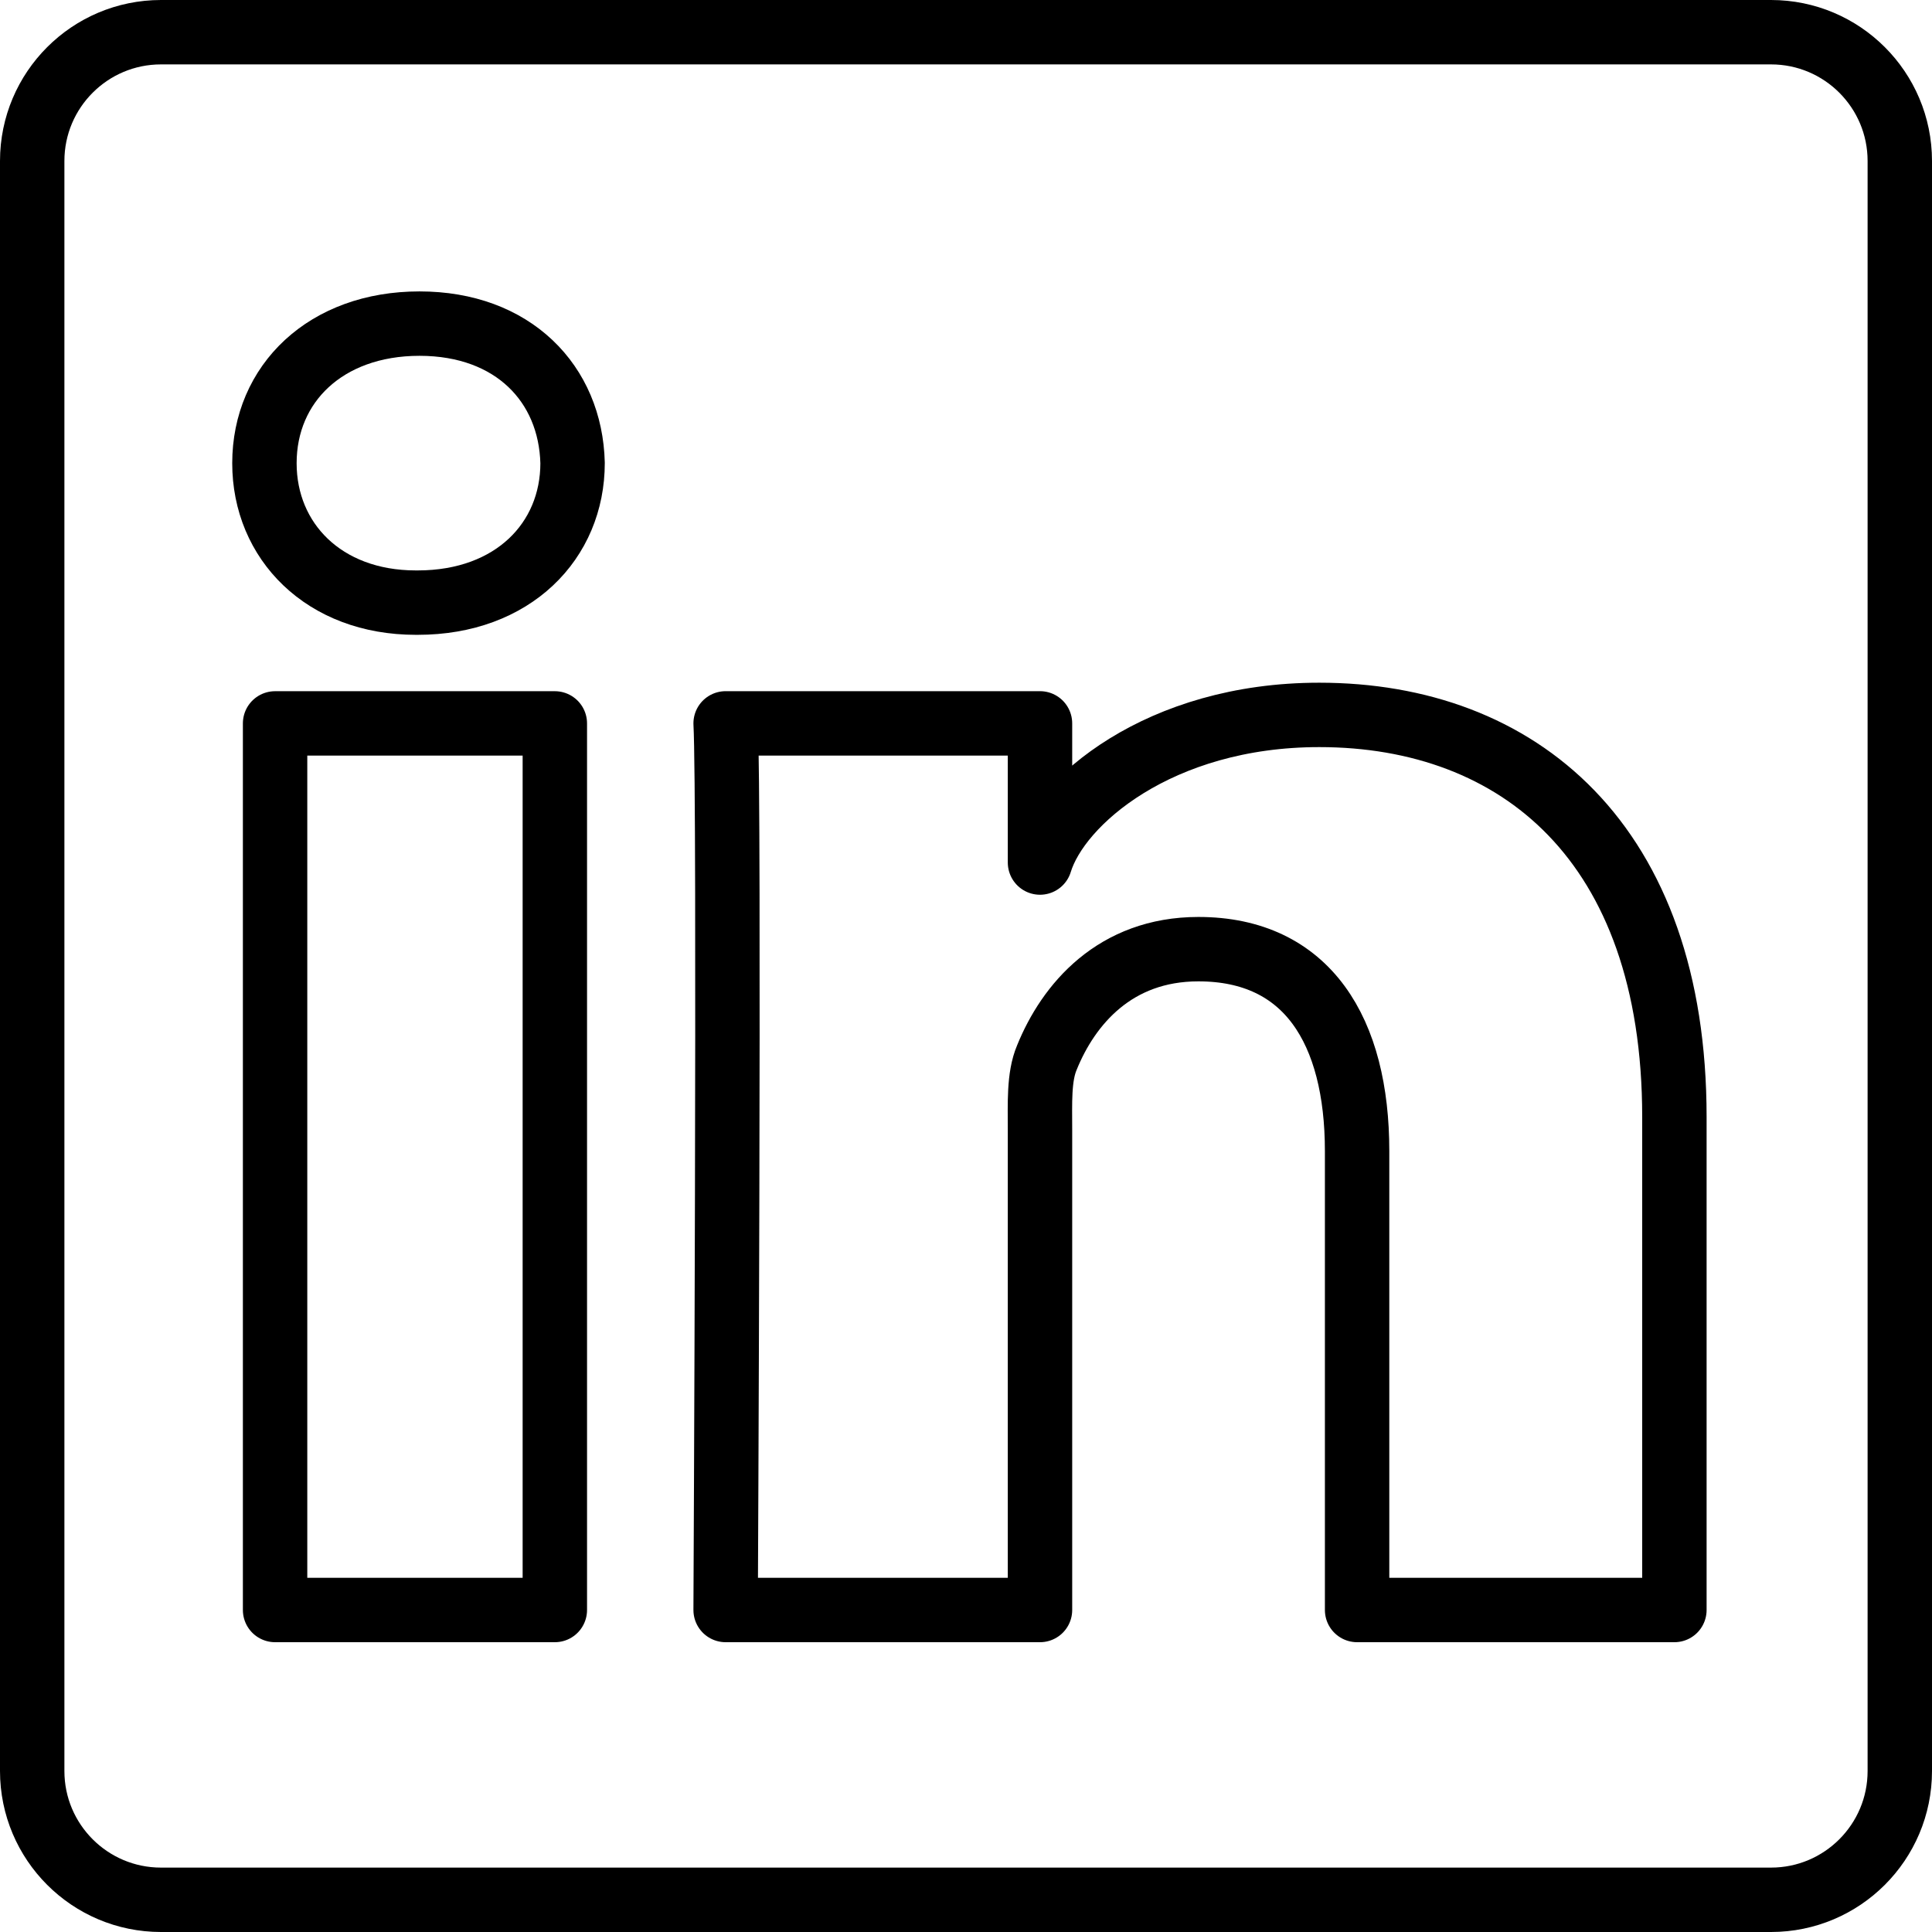
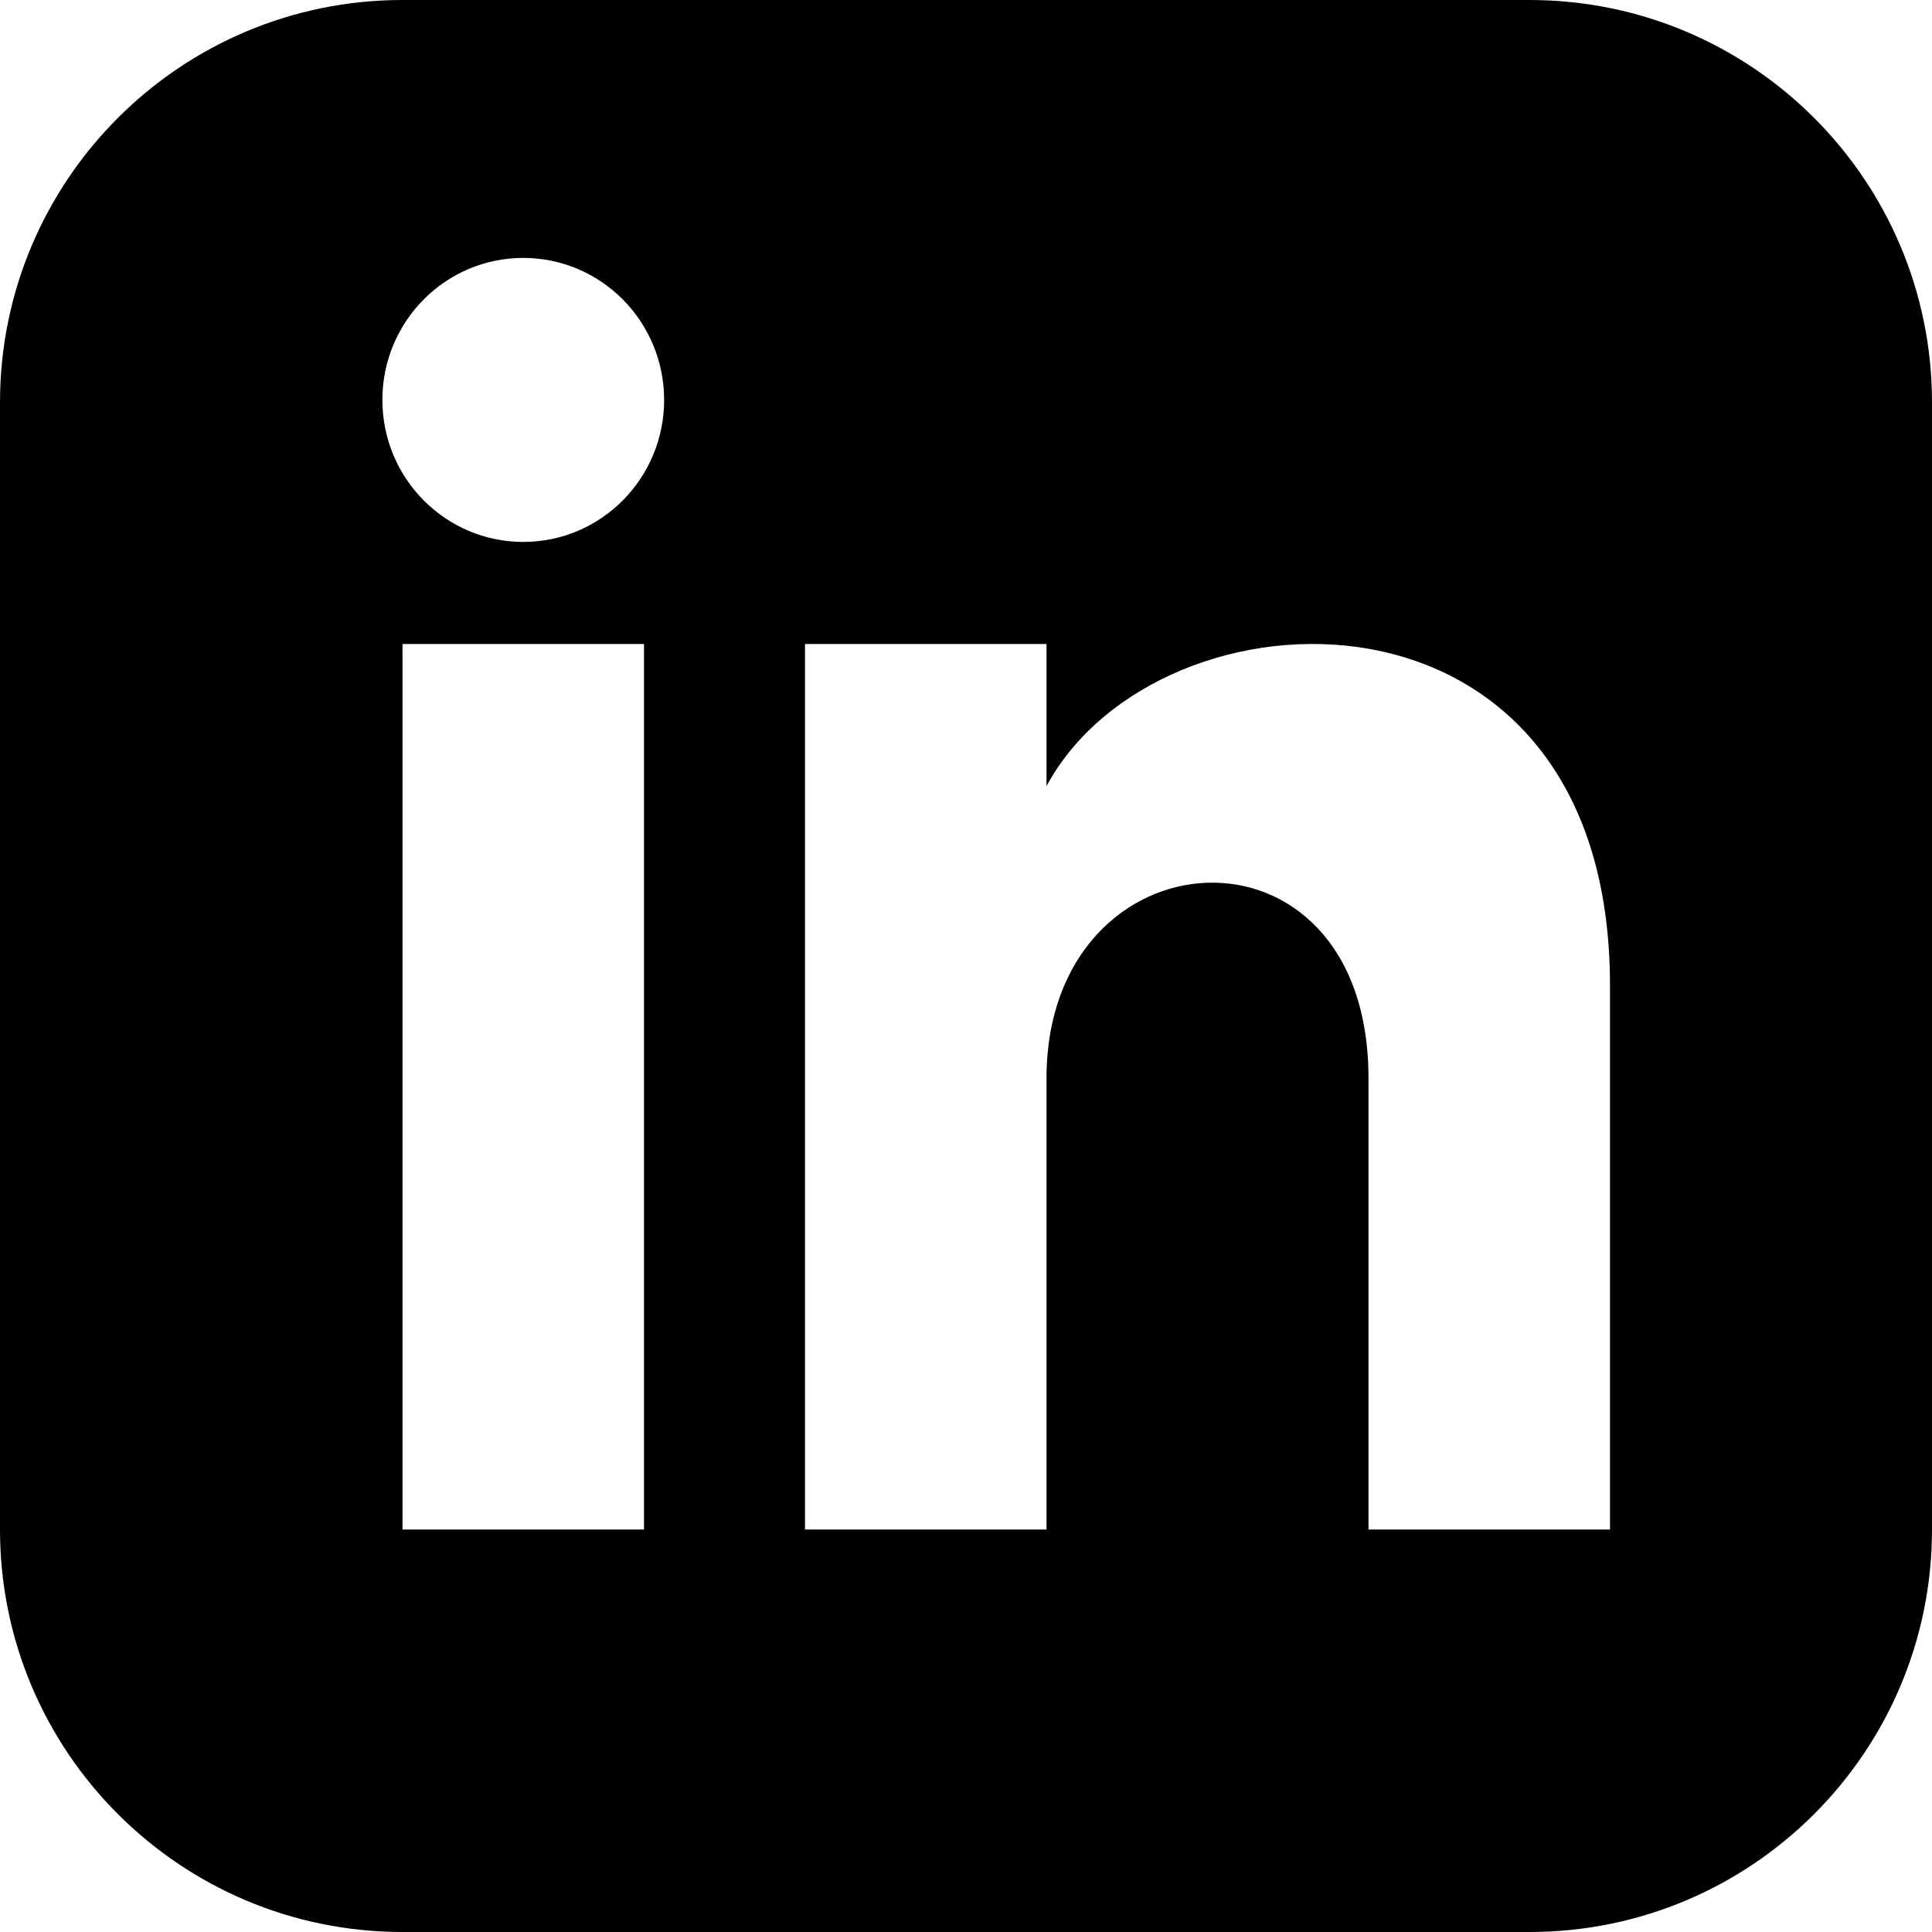
- <svg xmlns="http://www.w3.org/2000/svg" height="60px" version="1.1" viewBox="0 0 60 60" width="60px">
-   <defs />
-   <g fill="none" fill-rule="evenodd" id="Page-1" stroke="none" stroke-linejoin="round" stroke-width="1">
-     <g id="Linkedin" stroke="#000000" stroke-width="2" transform="translate(1, 1)">
-       <path d="M51,33.69 L51,49 L41.146,49 L41.146,34.749 C41.146,31.02 39.606,28.477 36.217,28.477 C33.623,28.477 32.179,30.194 31.511,31.846 C31.257,32.444 31.298,33.27 31.298,34.1 L31.298,49 L21.535,49 C21.535,49 21.662,23.76 21.535,21.465 L31.298,21.465 L31.298,25.787 C31.875,23.897 34.996,21.202 39.971,21.202 C46.147,21.202 51,25.159 51,33.69 L51,33.69 Z" id="Stroke-18" />
-       <polygon id="Stroke-19" points="7.543 49 16.231 49 16.231 21.466 7.543 21.466" />
-       <path d="M16.782,13.38 C16.782,15.798 14.934,17.715 11.973,17.715 L11.914,17.715 C9.059,17.715 7.212,15.807 7.212,13.385 C7.212,10.916 9.114,9.05 12.028,9.05 C14.934,9.05 16.721,10.912 16.782,13.38 L16.782,13.38 Z" id="Stroke-20" />
-       <path d="M54,58 L4,58 C1.791,58 0,56.209 0,54 L0,4 C0,1.791 1.791,0 4,0 L54,0 C56.209,0 58,1.791 58,4 L58,54 C58,56.209 56.209,58 54,58 L54,58 Z" id="Stroke-103" />
-     </g>
-   </g>
+ <svg xmlns="http://www.w3.org/2000/svg" width="24" height="24" viewBox="0 0 24 24">
+   <path d="M19 0h-14c-2.761 0-5 2.239-5 5v14c0 2.761 2.239 5 5 5h14c2.762 0 5-2.239 5-5v-14c0-2.761-2.238-5-5-5zm-11 19h-3v-11h3v11zm-1.5-12.268c-.966 0-1.75-.79-1.75-1.764s.784-1.764 1.75-1.764 1.75.79 1.75 1.764-.783 1.764-1.75 1.764zm13.5 12.268h-3v-5.604c0-3.368-4-3.113-4 0v5.604h-3v-11h3v1.765c1.396-2.586 7-2.777 7 2.476v6.759z" />
</svg>
